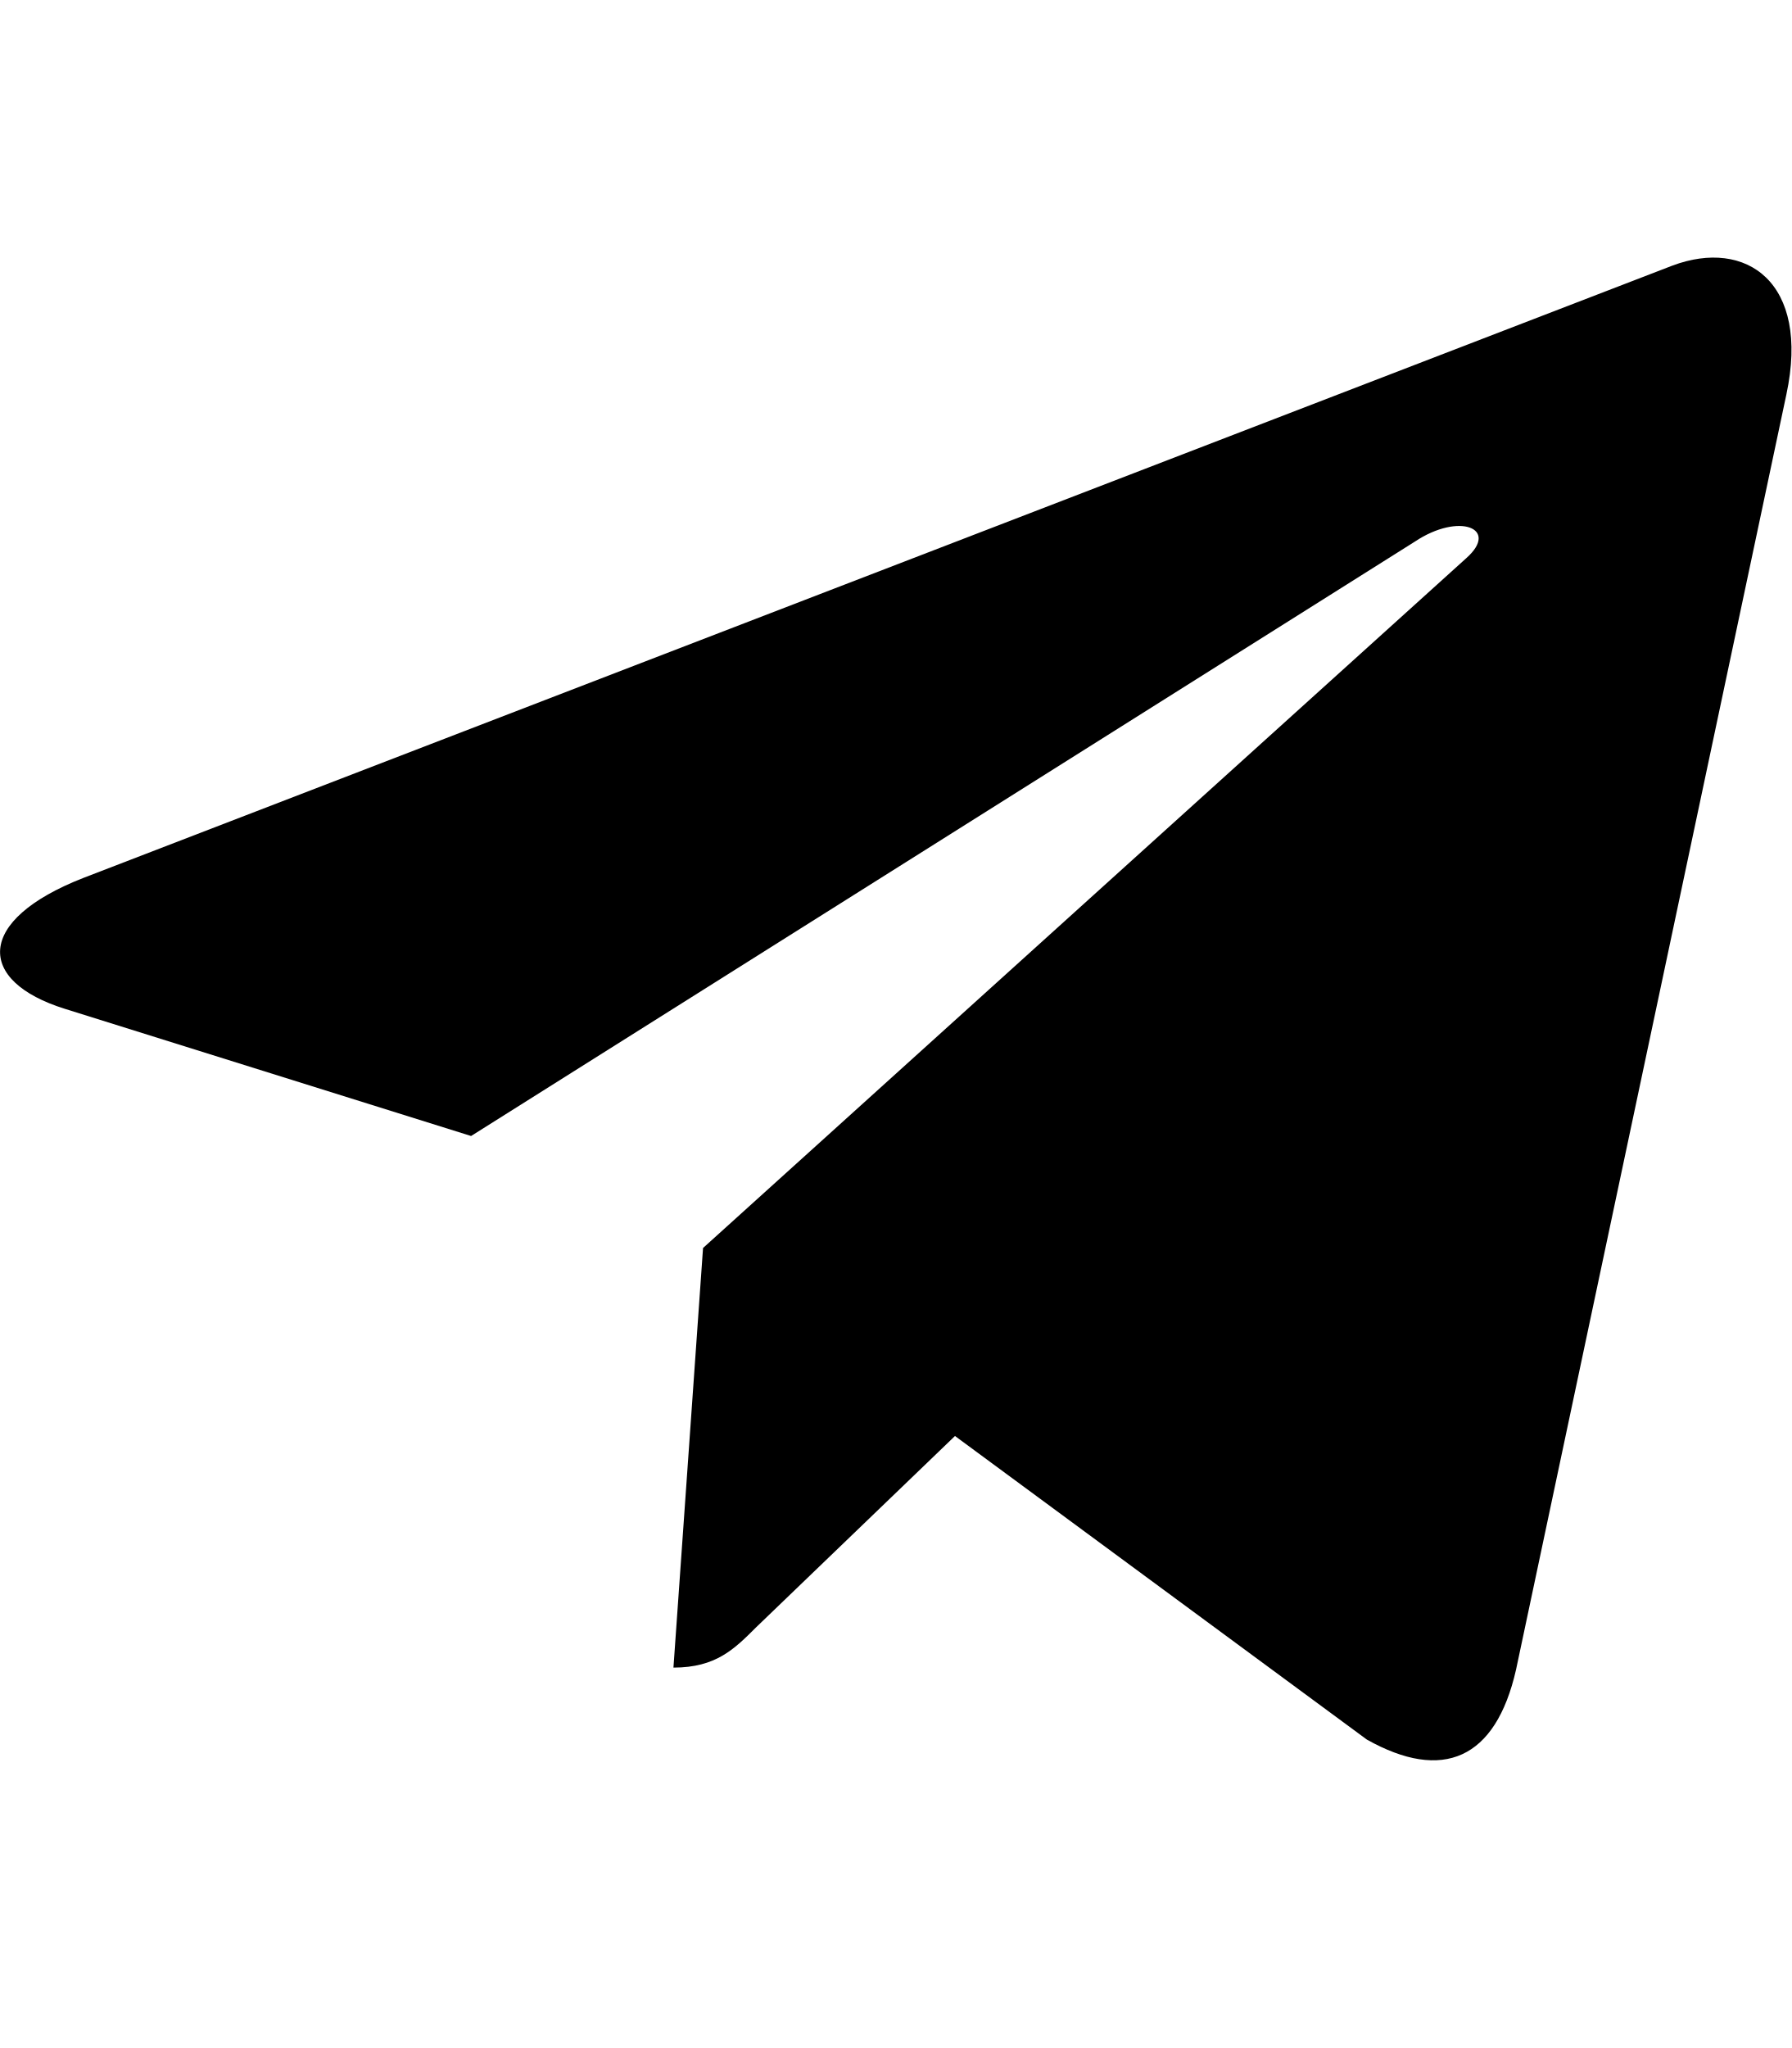
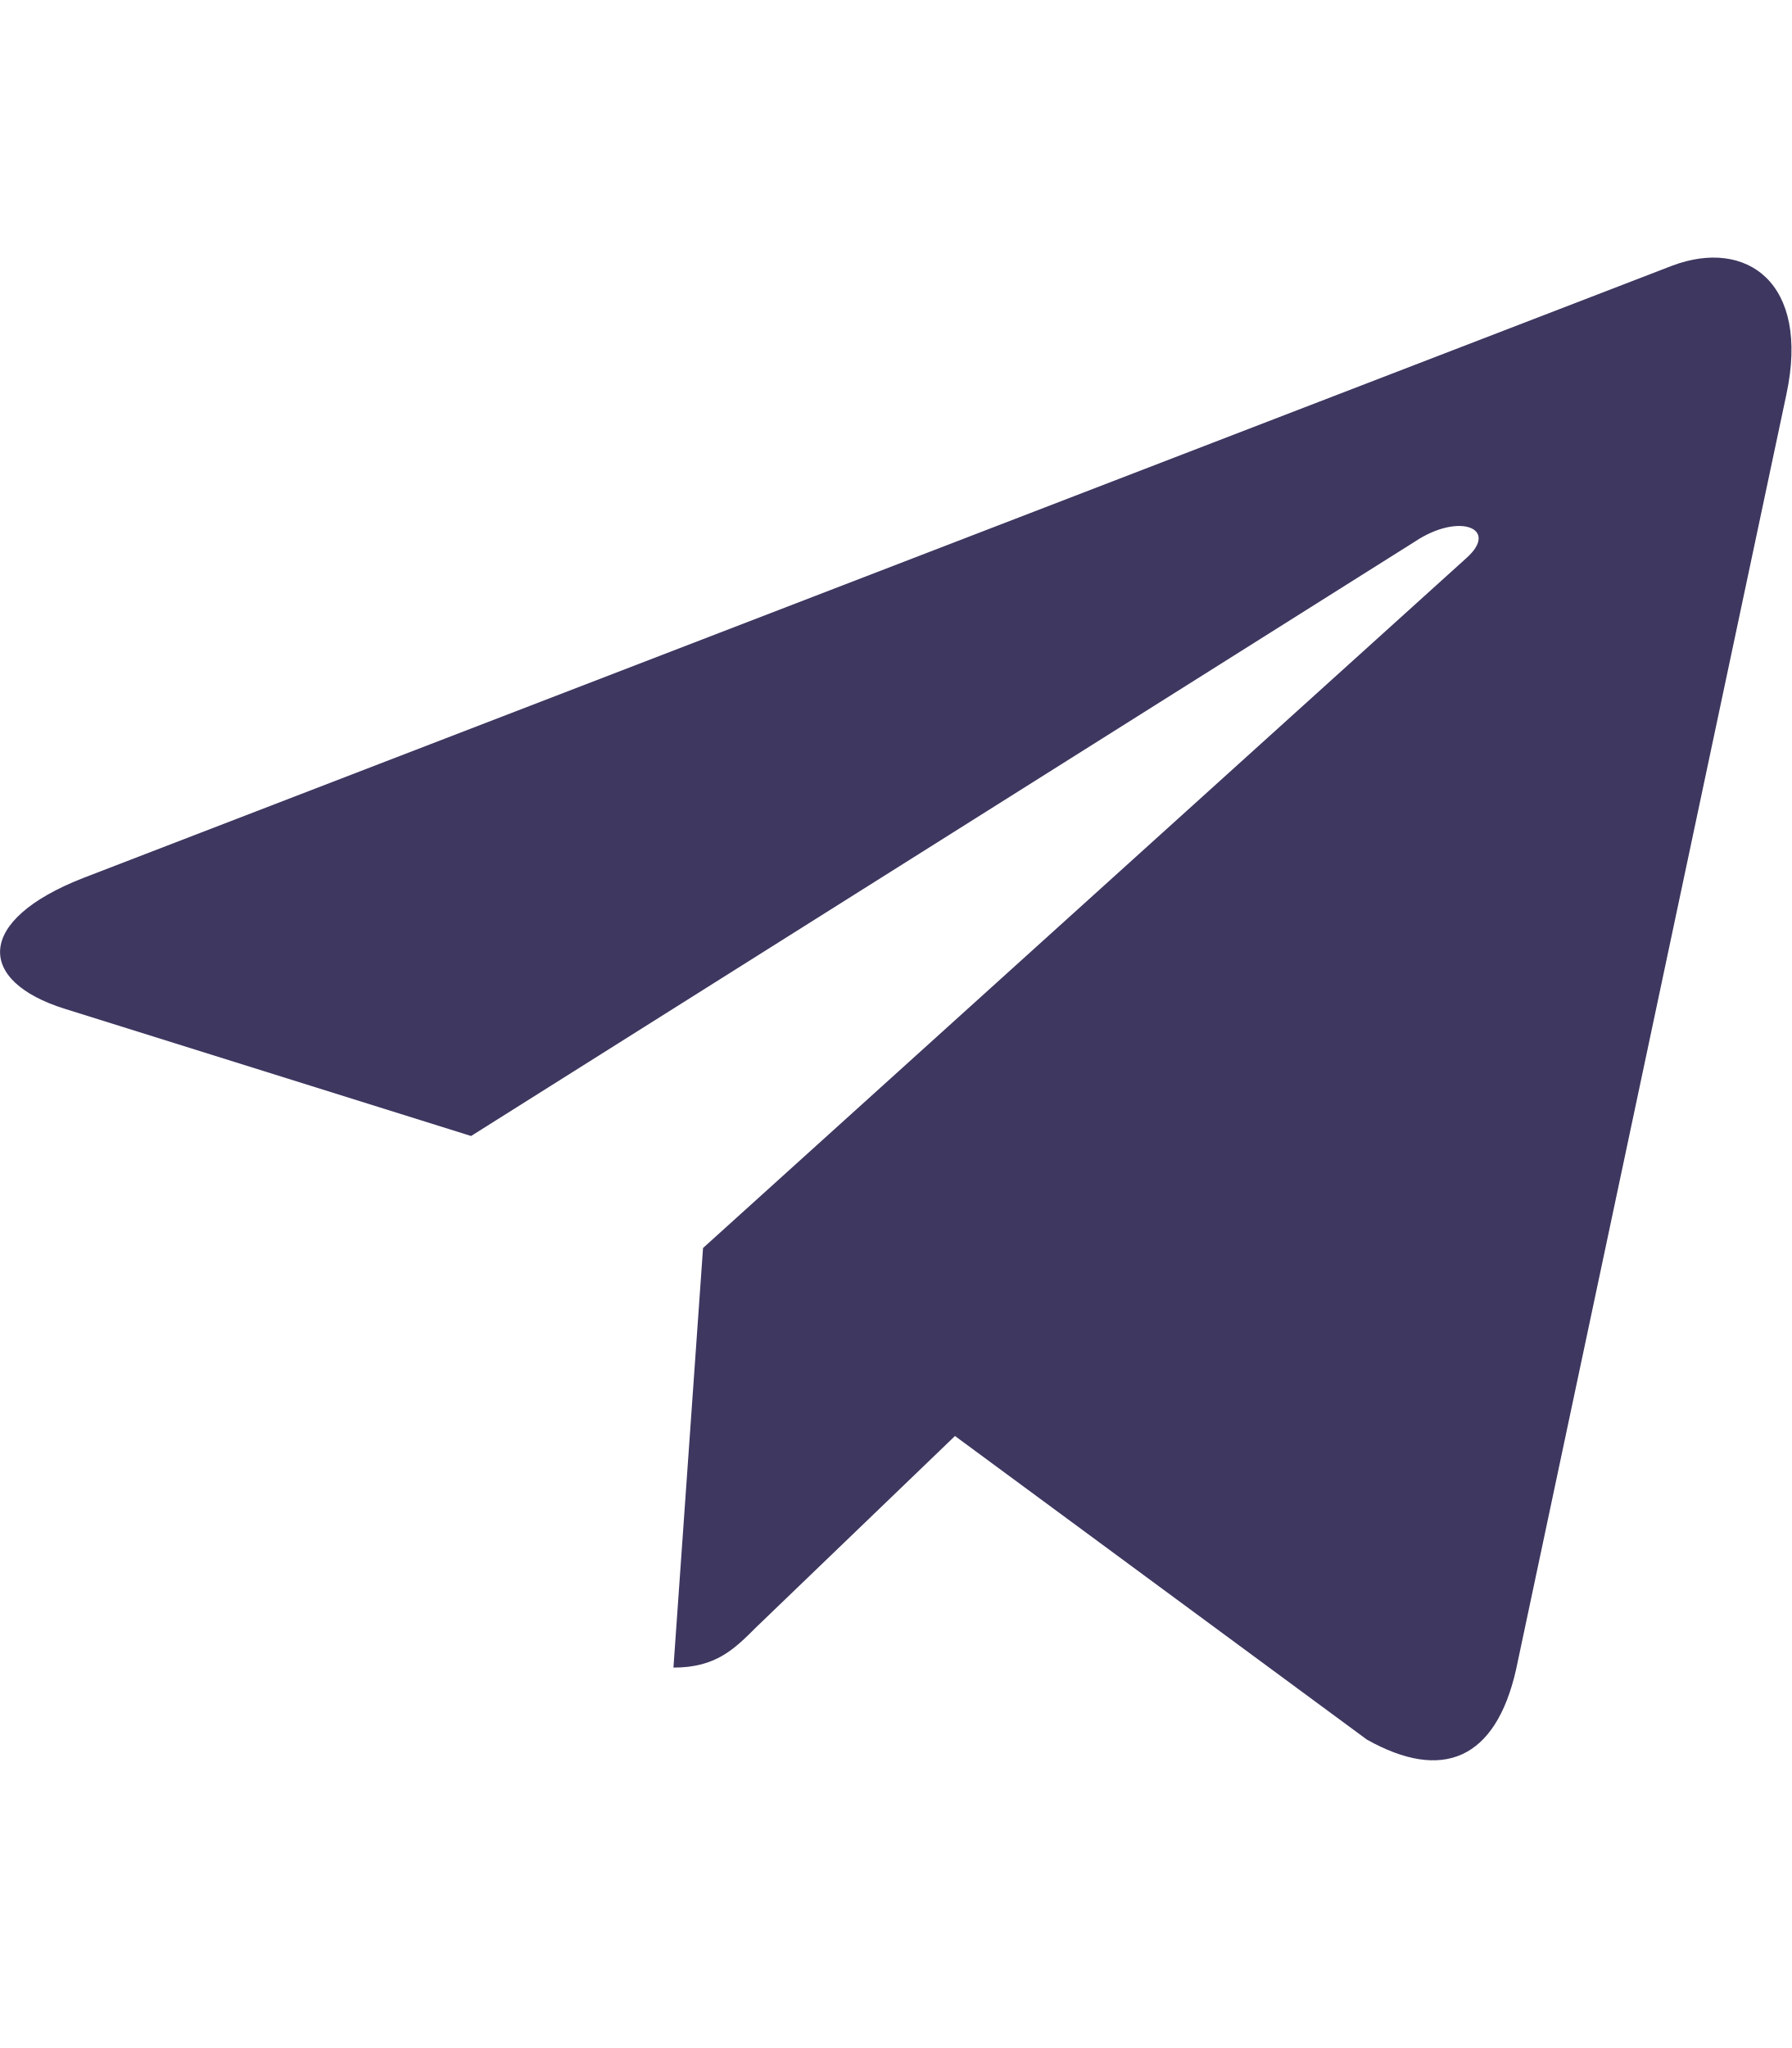
<svg xmlns="http://www.w3.org/2000/svg" viewBox="0 0 448 512">
-   <path d="M446.7 98.6l-67.6 318.8c-5.1 22.5-18.4 28.1-37.3 17.5l-103-75.9-49.7 47.8c-5.5 5.5-10.1 10.1-20.7 10.1l7.4-104.9 190.9-172.5c8.3-7.4-1.8-11.5-12.9-4.1L117.8 284 16.2 252.2c-22.1-6.9-22.5-22.1 4.6-32.7L418.2 66.4c18.4-6.9 34.5 4.1 28.5 32.2z" />
+   <path fill="rgb(62, 55, 96)" d="M446.7 98.6l-67.6 318.8c-5.1 22.5-18.4 28.1-37.3 17.5l-103-75.9-49.7 47.8c-5.5 5.5-10.1 10.1-20.7 10.1l7.4-104.9 190.9-172.5c8.3-7.4-1.8-11.5-12.9-4.1L117.8 284 16.2 252.2c-22.1-6.9-22.5-22.1 4.6-32.7L418.2 66.4c18.4-6.9 34.5 4.1 28.5 32.2z" />
</svg>
